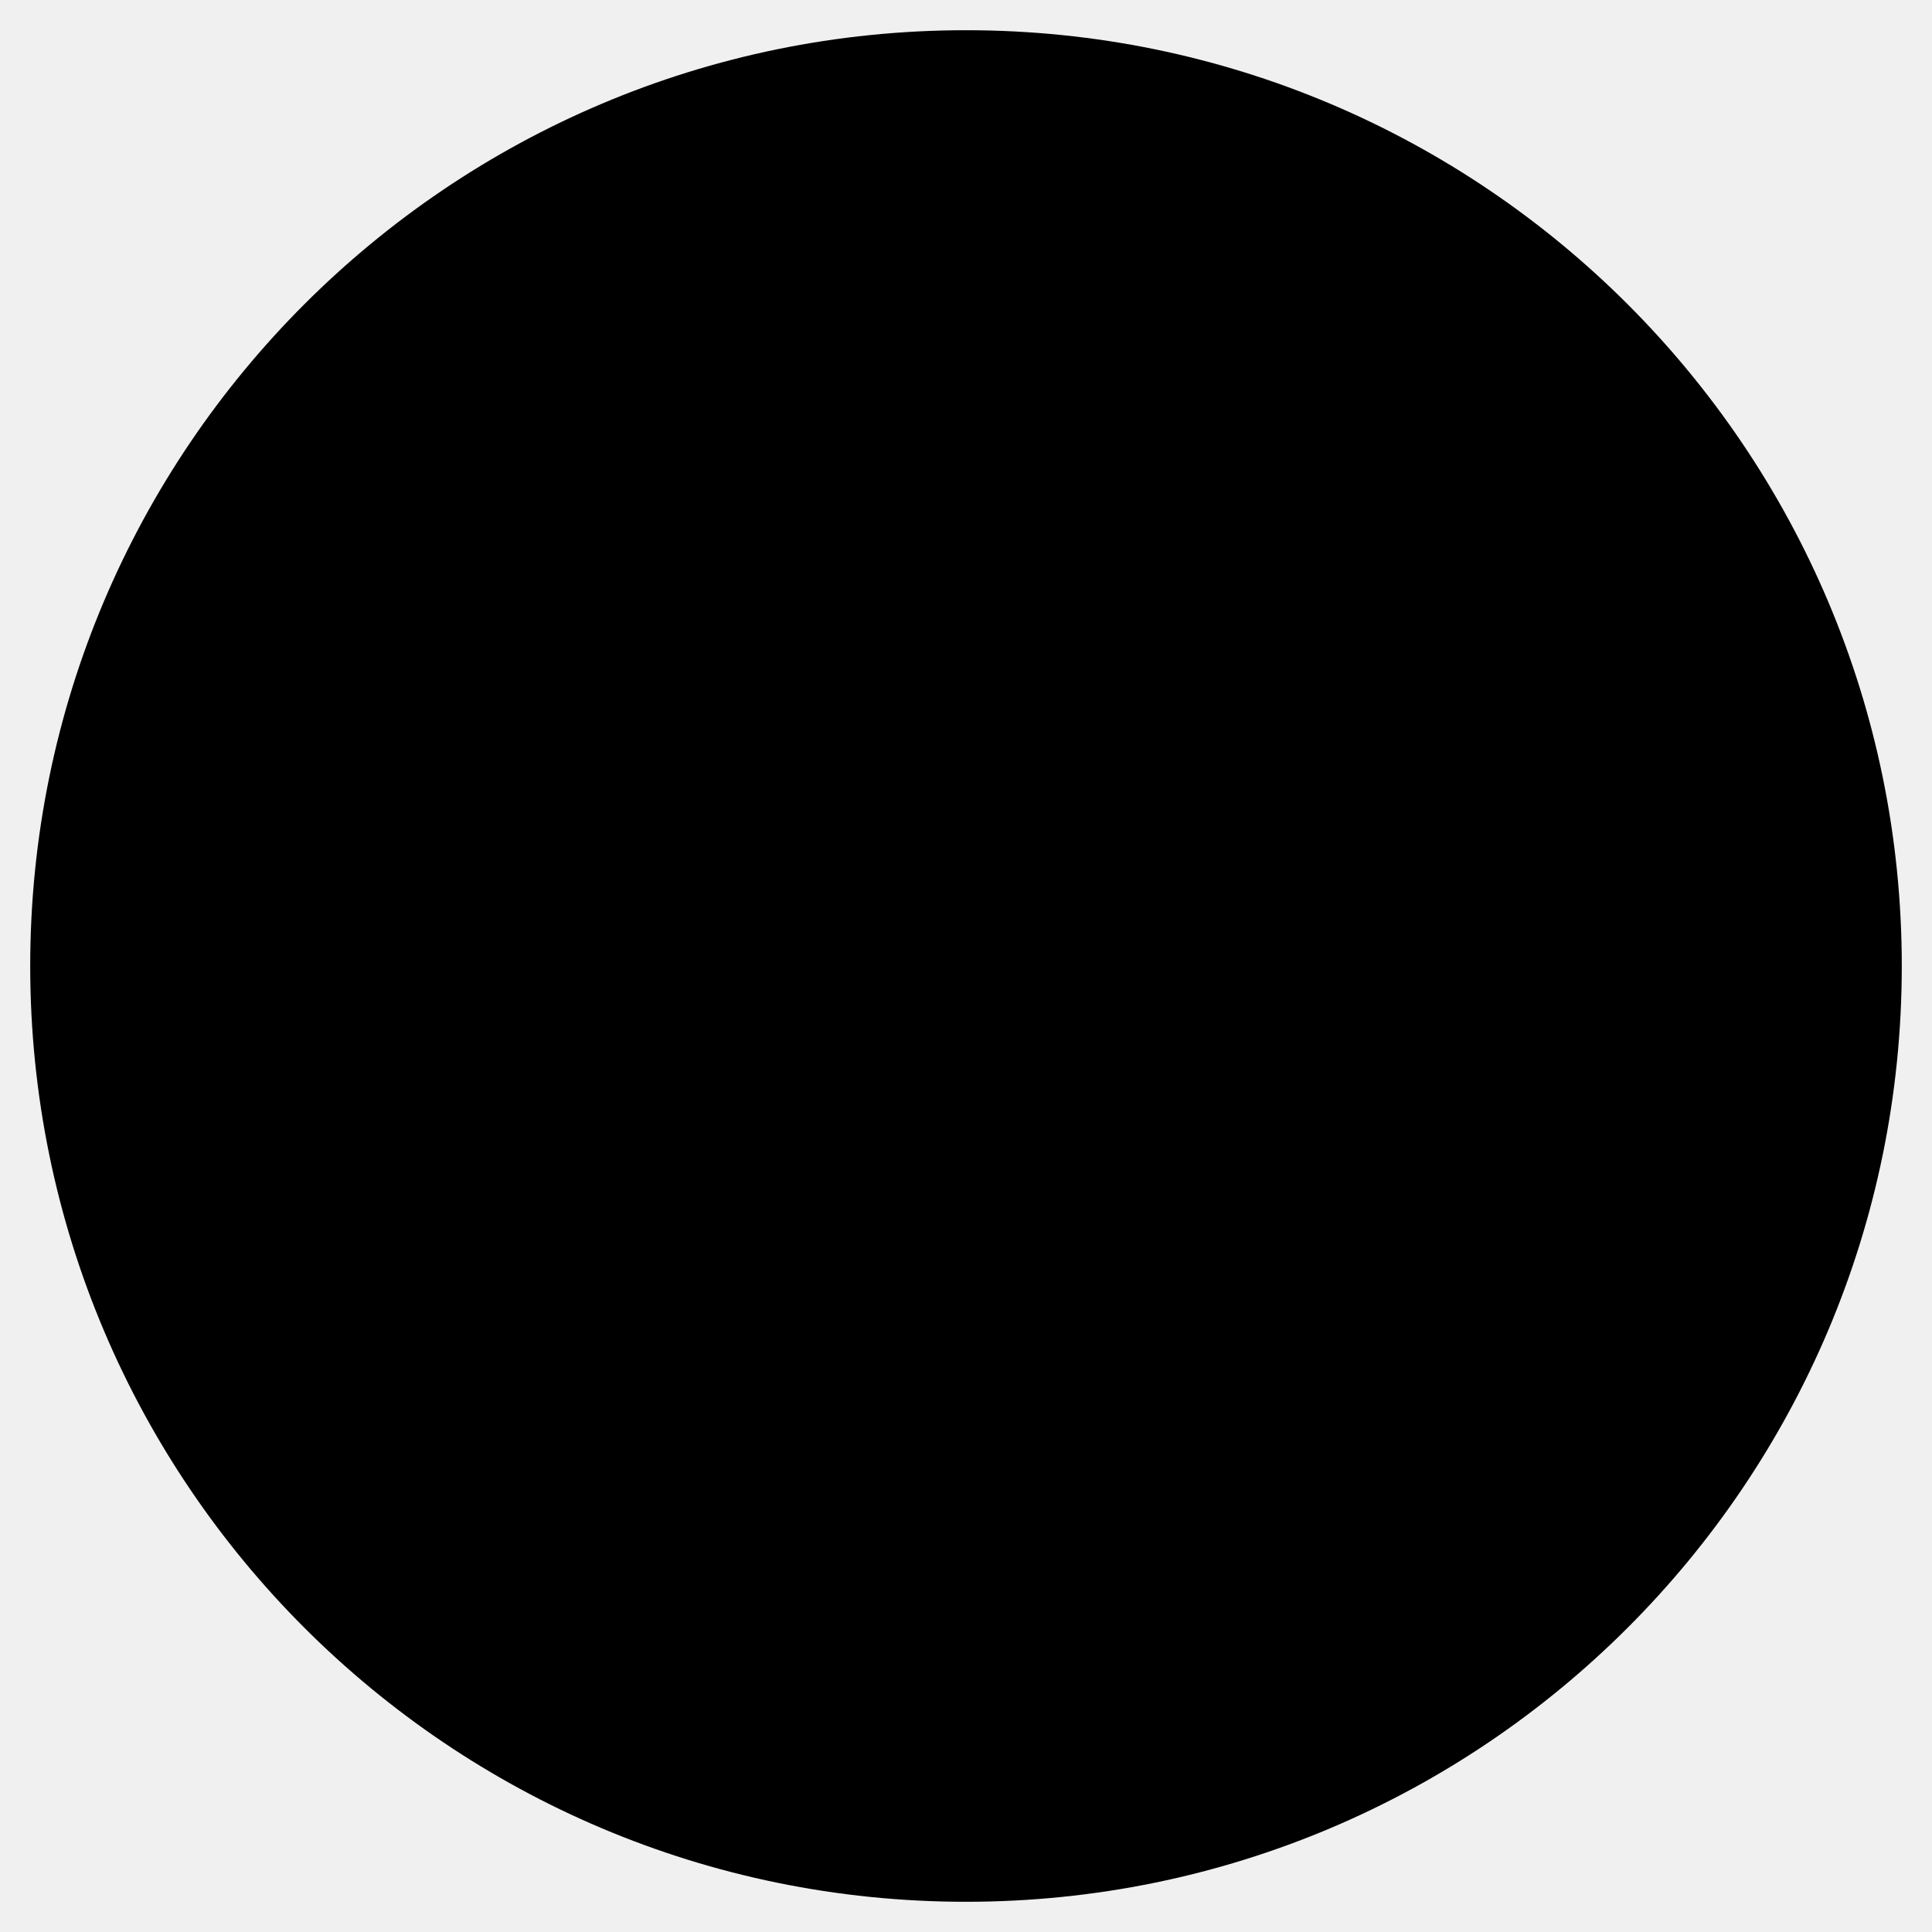
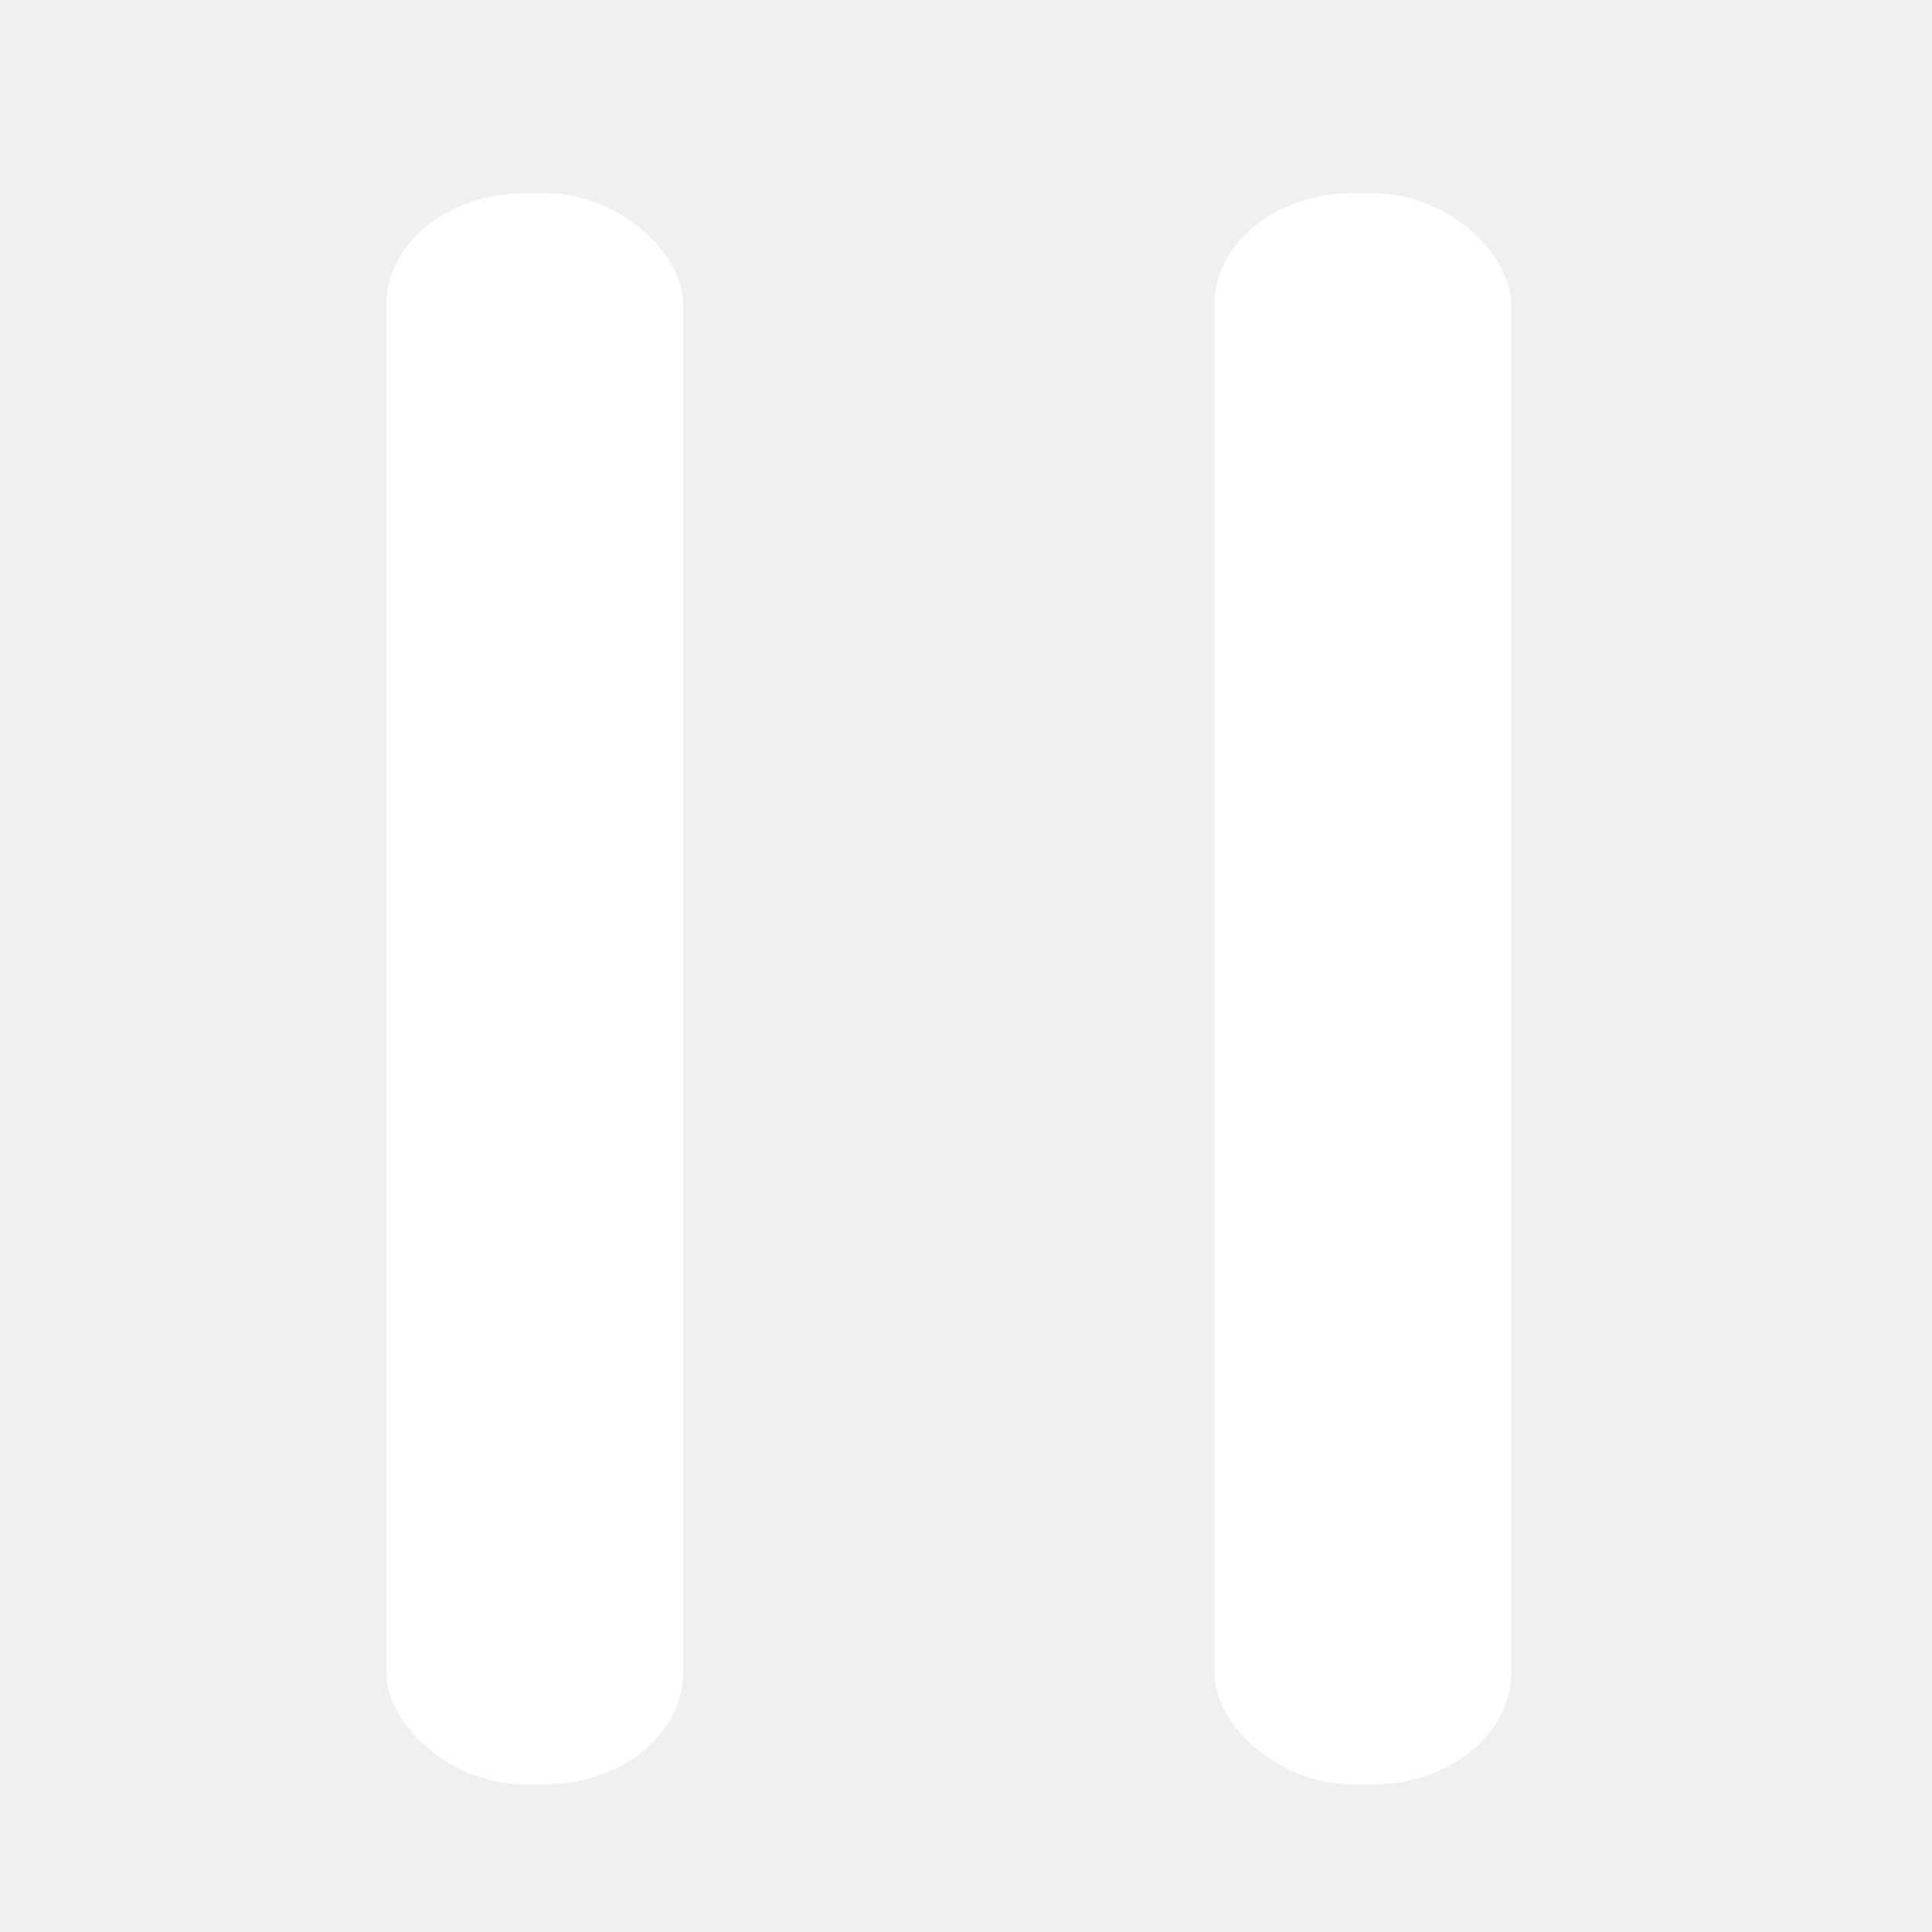
- <svg xmlns="http://www.w3.org/2000/svg" id="Layer_1" data-name="Layer 1" viewBox="0 0 63.94 63.94">
-   <defs>
-     <style>.pause-cta-disabled-icon .cls-1{fill:none;stroke:#eb5054;stroke-miterlimit:10;stroke-width:2px;} .pause-cta-disabled-icon .cls-2{fill:#ef5054;} .pause-cta-enabled-icon .cls-1{fill:#eb5054;stroke:#eb5054;stroke-miterlimit:10;stroke-width:2px;} .pause-cta-enabled-icon .cls-2{fill:#fff;} </style>
-   </defs>
-   <circle class="cls-1" cx="31.97" cy="31.97" r="30.97" />
-   <rect class="cls-2" x="21.75" y="20.29" width="5.78" height="23.36" rx="1.53" />
-   <rect class="cls-2" x="36.4" y="20.29" width="5.78" height="23.36" rx="1.53" />
+ <svg xmlns="http://www.w3.org/2000/svg" width="40" height="40" viewBox="0 0 40 40" fill="none">
+   <path d="M10.866 4H11.276C12.859 4 14.142 5.274 14.142 6.306V34.637C14.142 35.911 12.859 36.943 11.276 36.943H10.866C9.283 36.943 8 35.67 8 34.637V6.306C8 5.033 9.283 4 10.866 4Z" fill="white" />
+   <path d="M28.009 4H28.418C30.001 4 31.285 5.274 31.285 6.306V34.637C31.285 35.911 30.001 36.943 28.418 36.943H28.009C26.426 36.943 25.143 35.67 25.143 34.637V6.306C25.143 5.033 26.426 4 28.009 4Z" fill="white" />
</svg>
